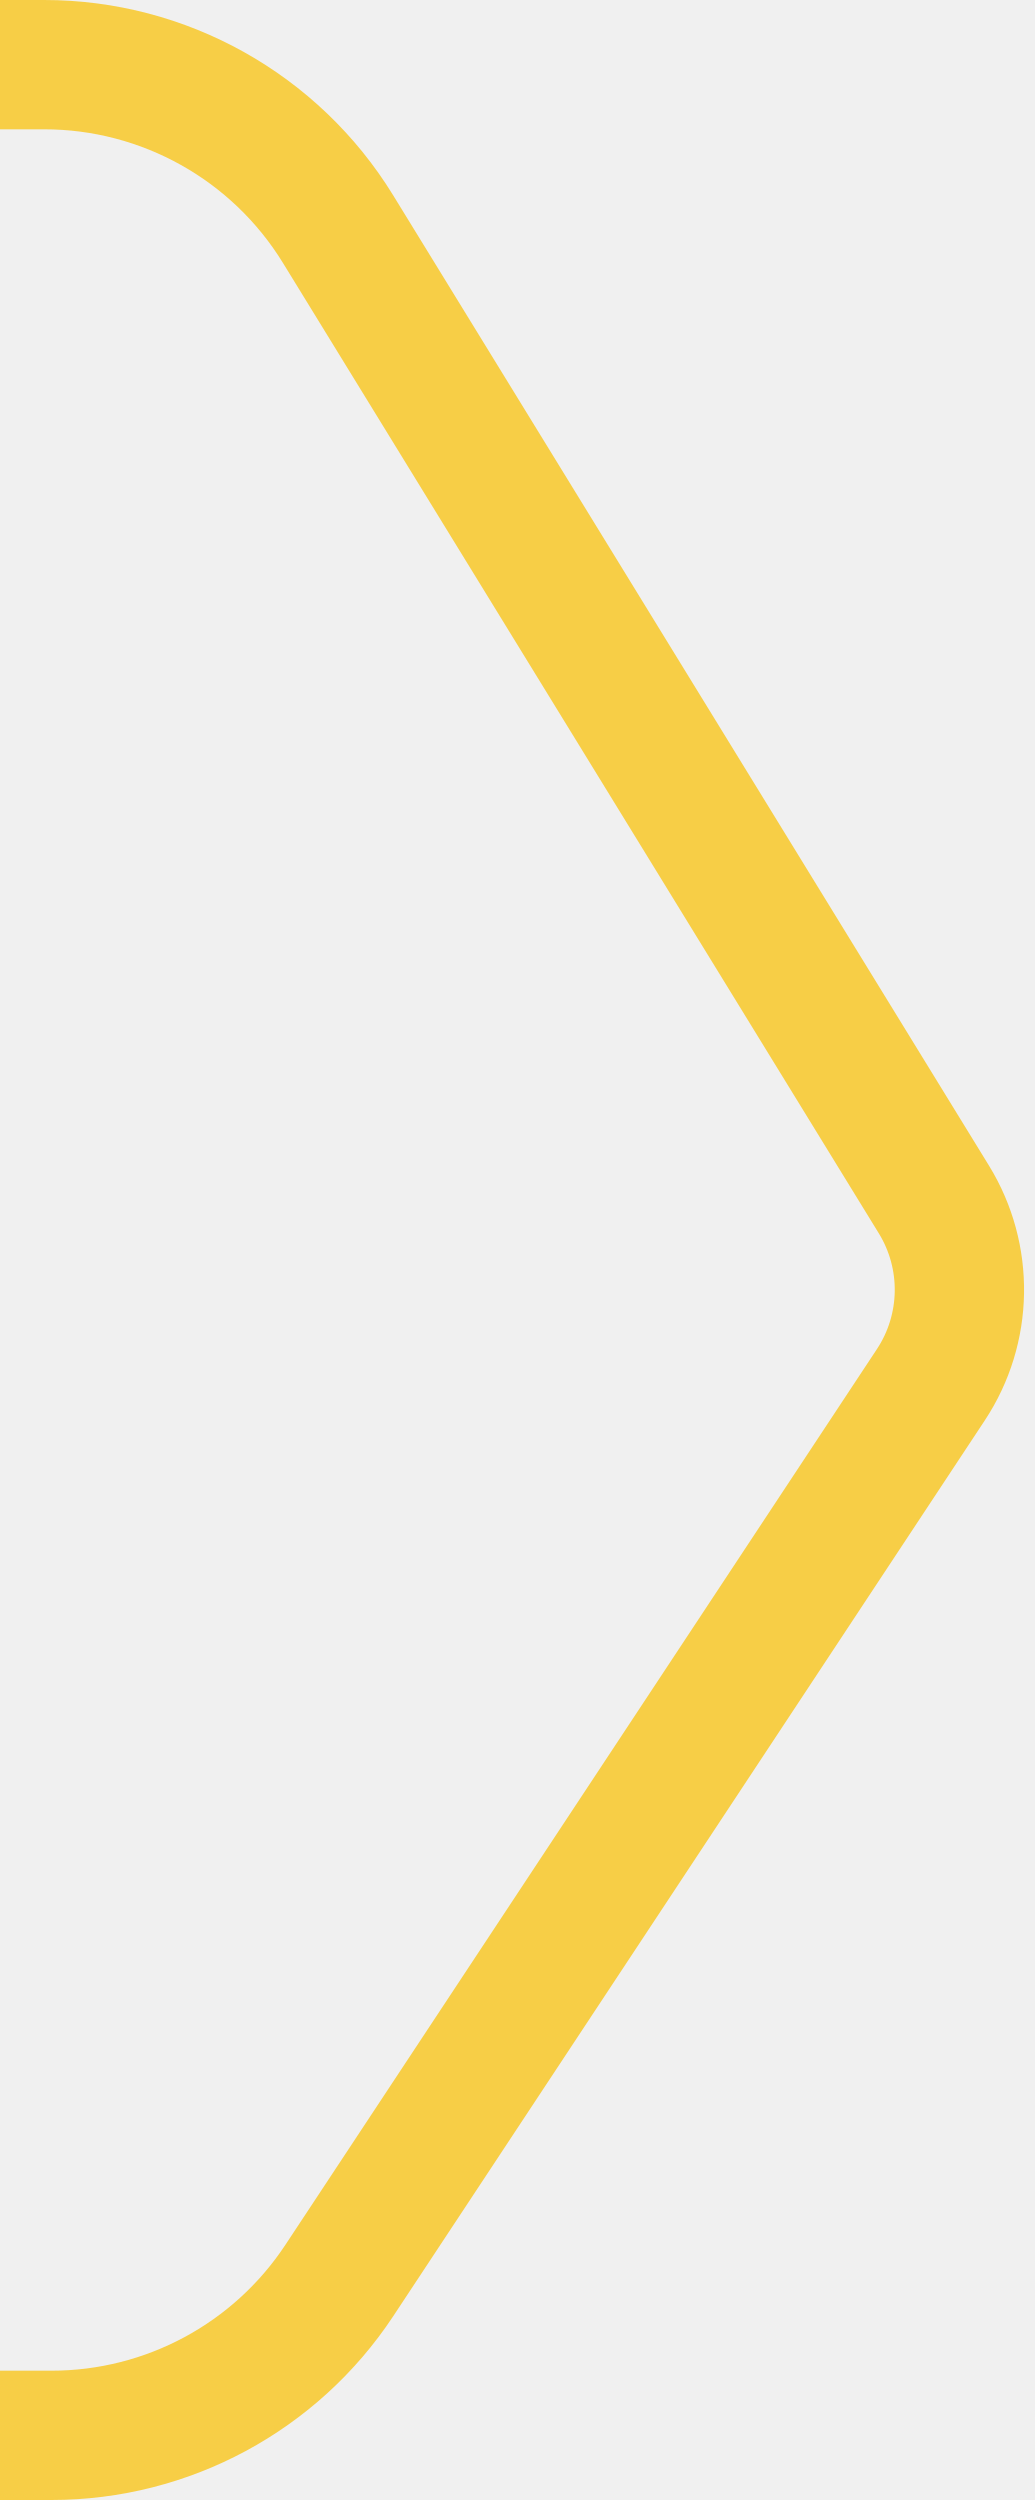
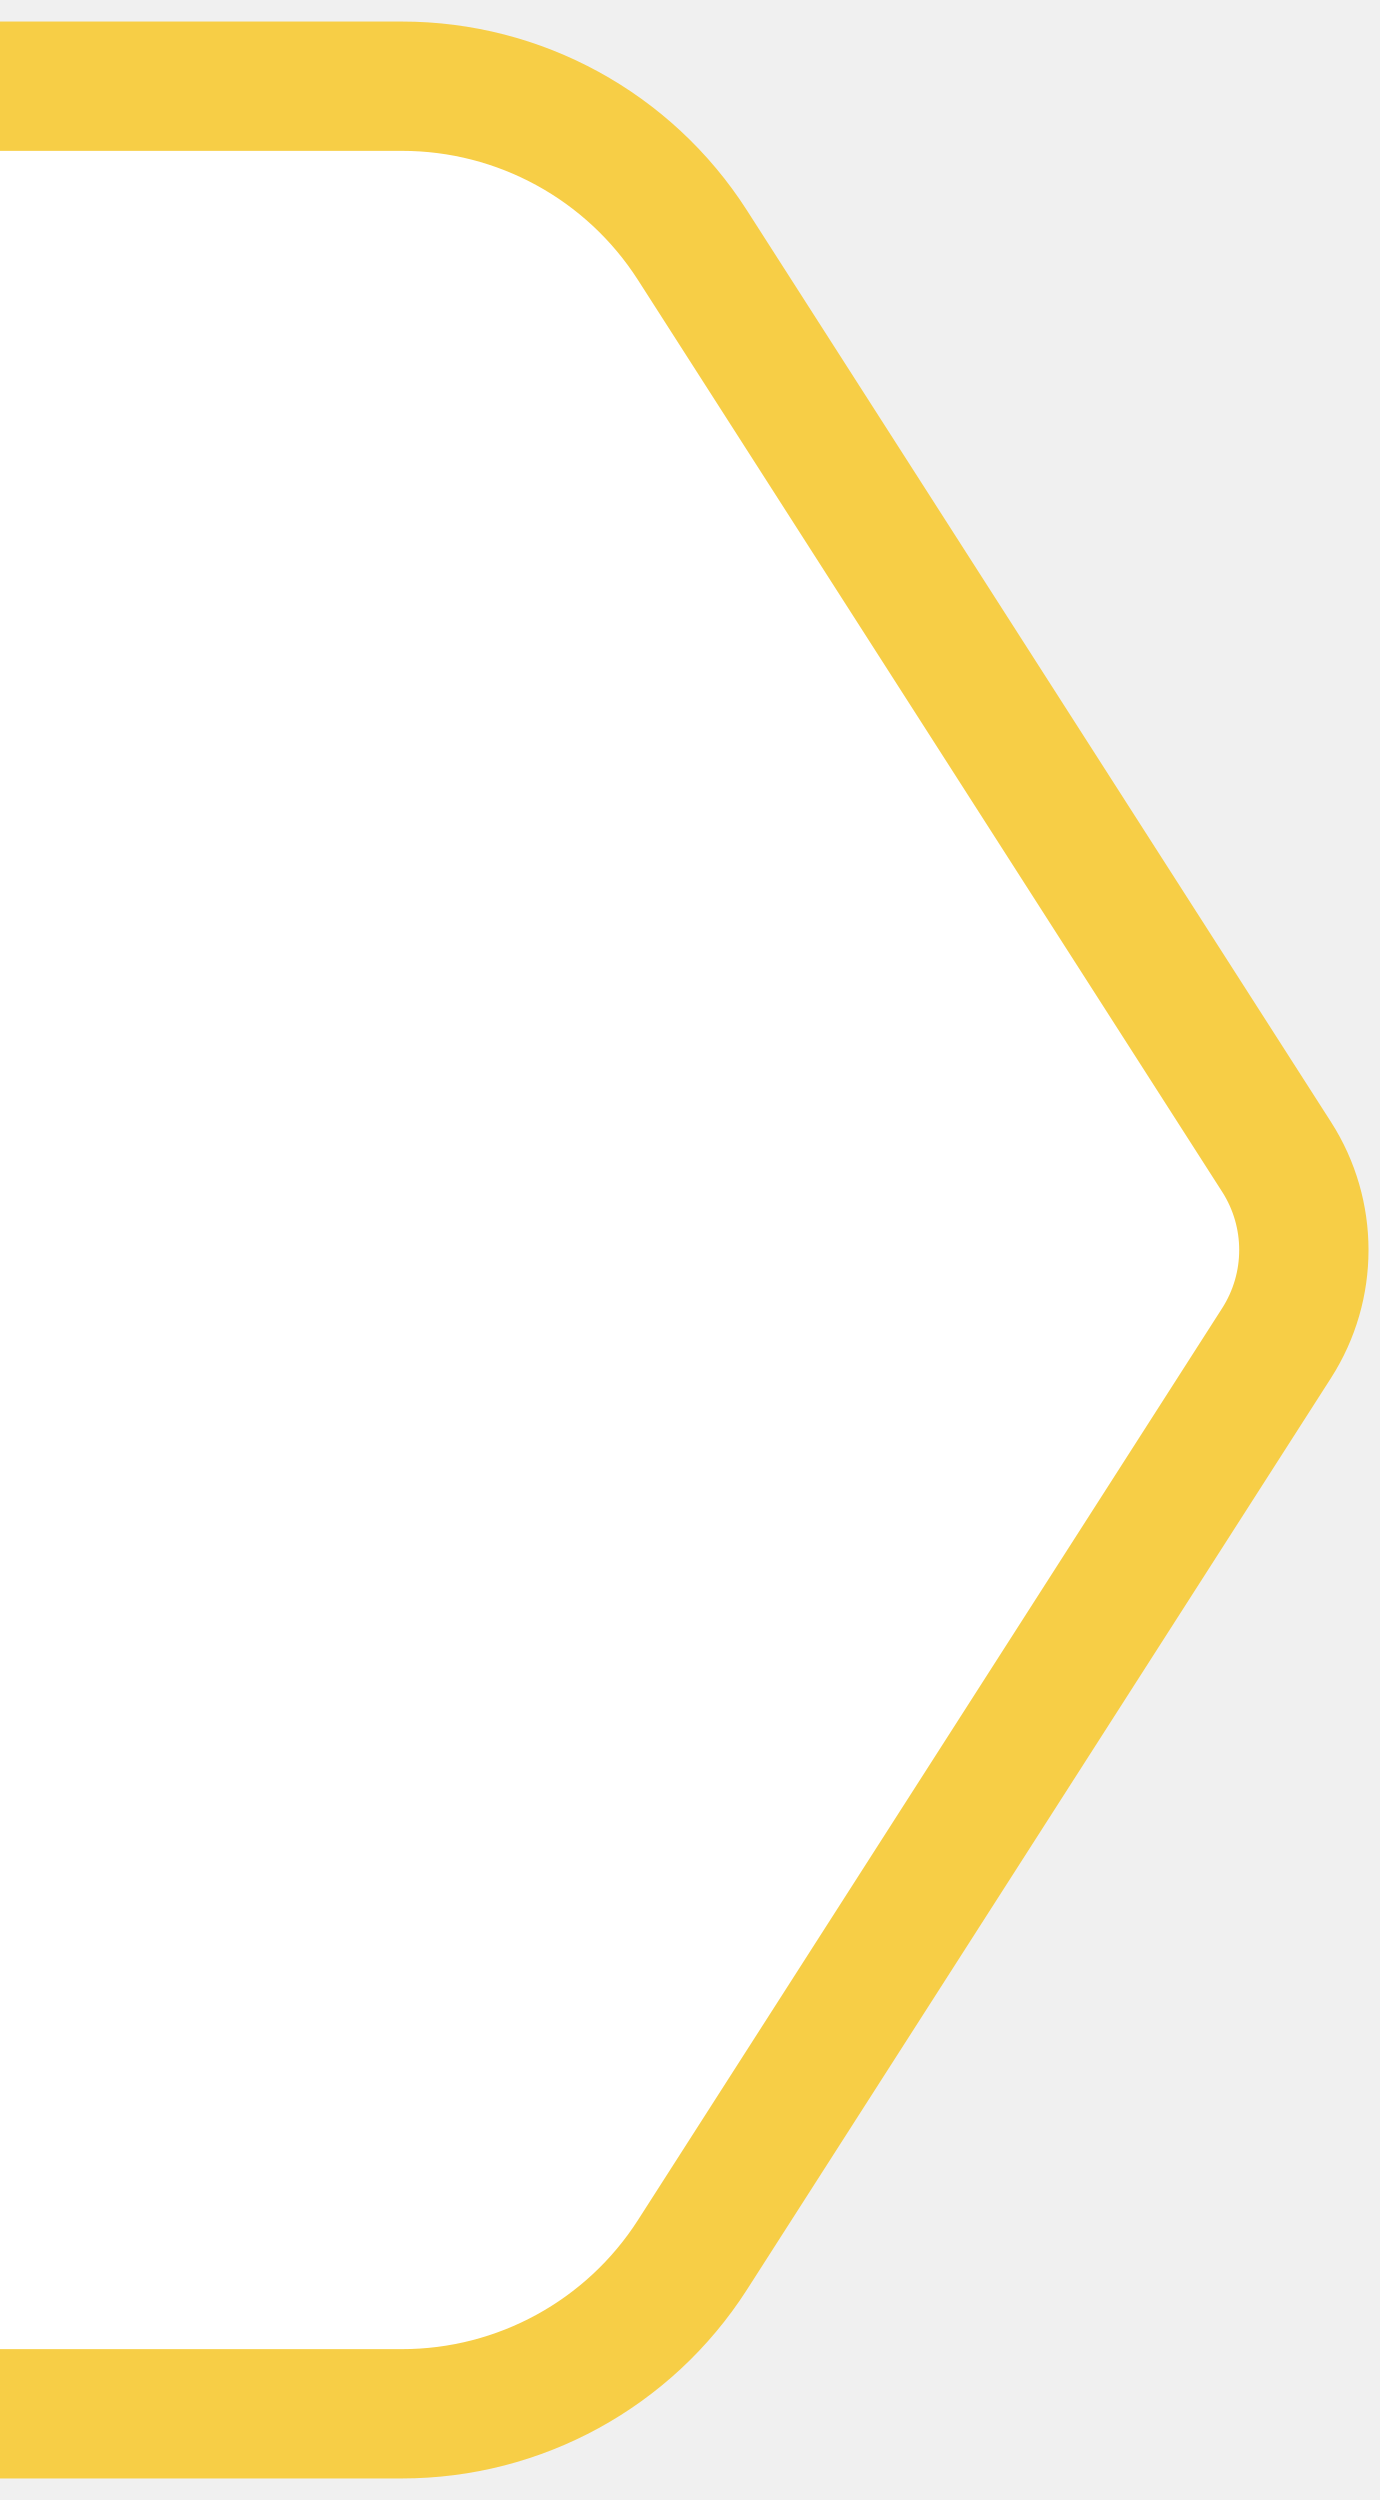
- <svg xmlns="http://www.w3.org/2000/svg" width="24" height="58" viewBox="0 0 24 58" fill="none">
-   <path d="M0 56.5H1.196C3.883 56.5 6.391 55.151 7.872 52.908L21.596 32.126C22.453 30.829 22.48 29.153 21.667 27.829L7.842 5.314C6.387 2.944 3.805 1.5 1.024 1.5H0" stroke="#F7CE46" stroke-width="3" />
+ <svg xmlns="http://www.w3.org/2000/svg" width="32" height="58" viewBox="0 0 32 58" fill="none">
+   <path d="M0 56H9.327C12.053 56 14.592 54.611 16.063 52.316L29.618 31.158C30.46 29.843 30.46 28.157 29.618 26.842L16.063 5.685C14.592 3.389 12.053 2 9.327 2H0" fill="white" />
+   <path d="M0 56H9.327C12.053 56 14.592 54.611 16.063 52.316L29.618 31.158C30.46 29.843 30.46 28.157 29.618 26.842L16.063 5.685C14.592 3.389 12.053 2 9.327 2H0" stroke="#F7CE46" stroke-width="3" />
</svg>
